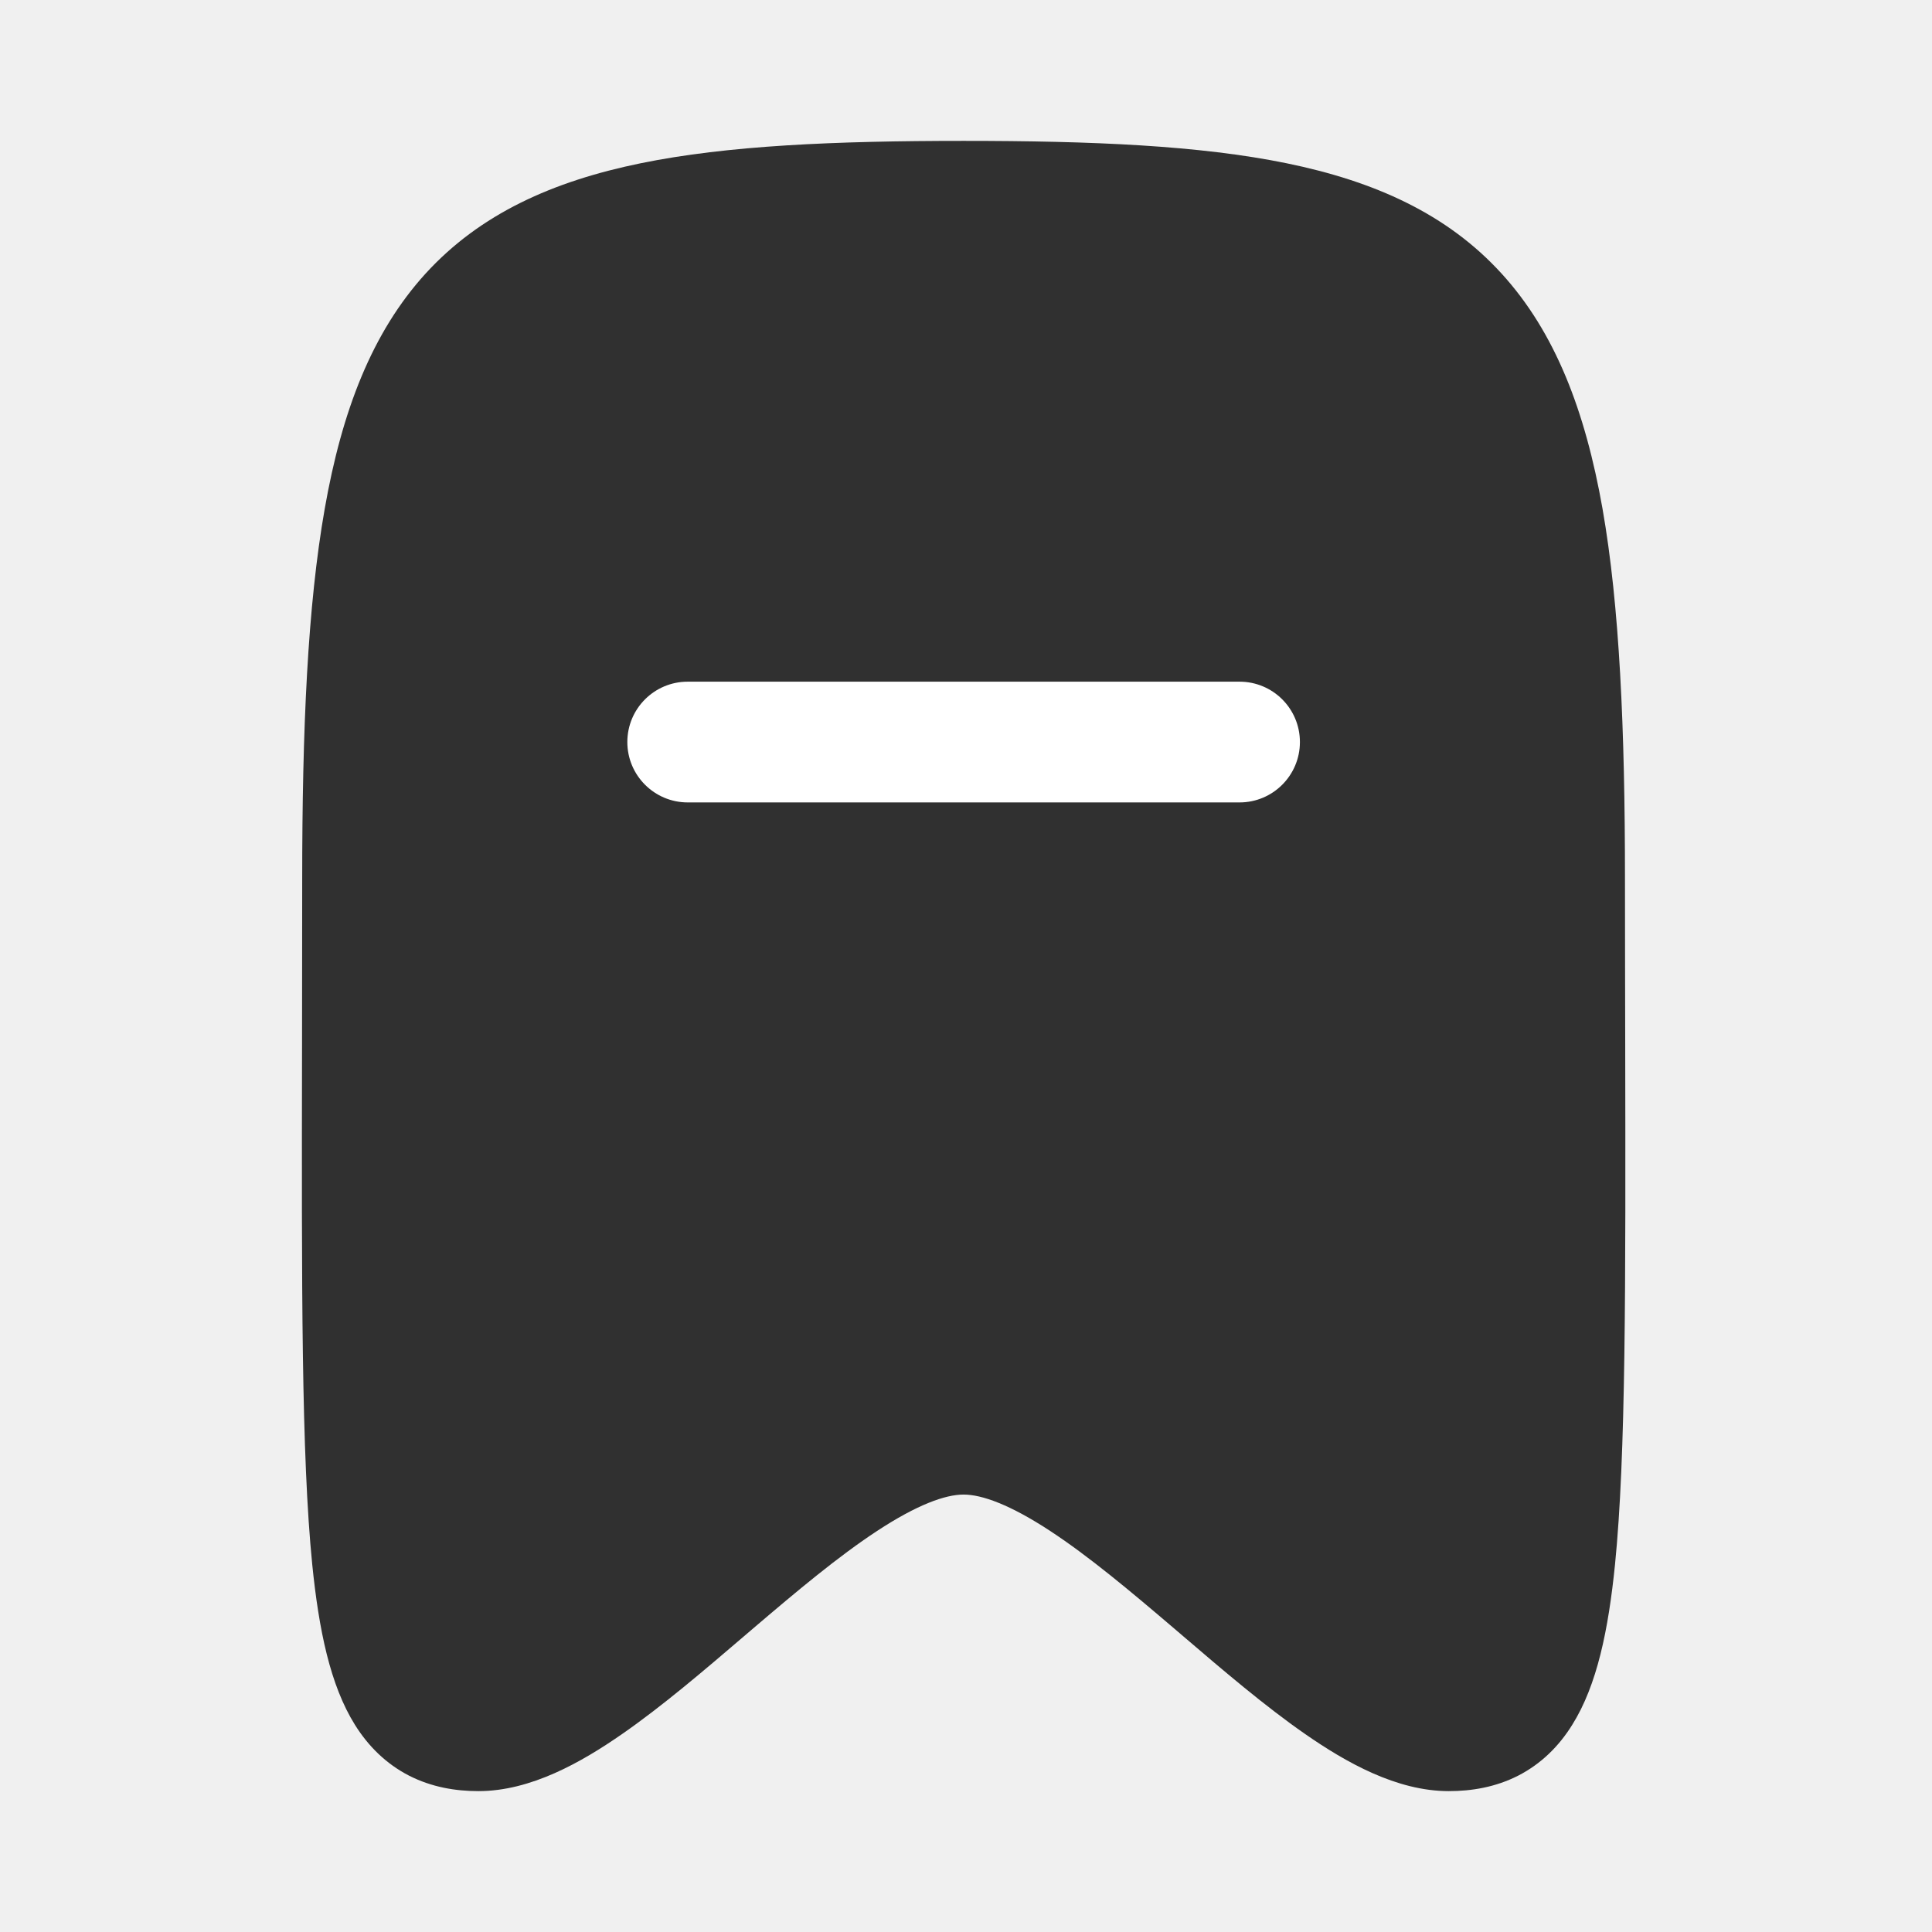
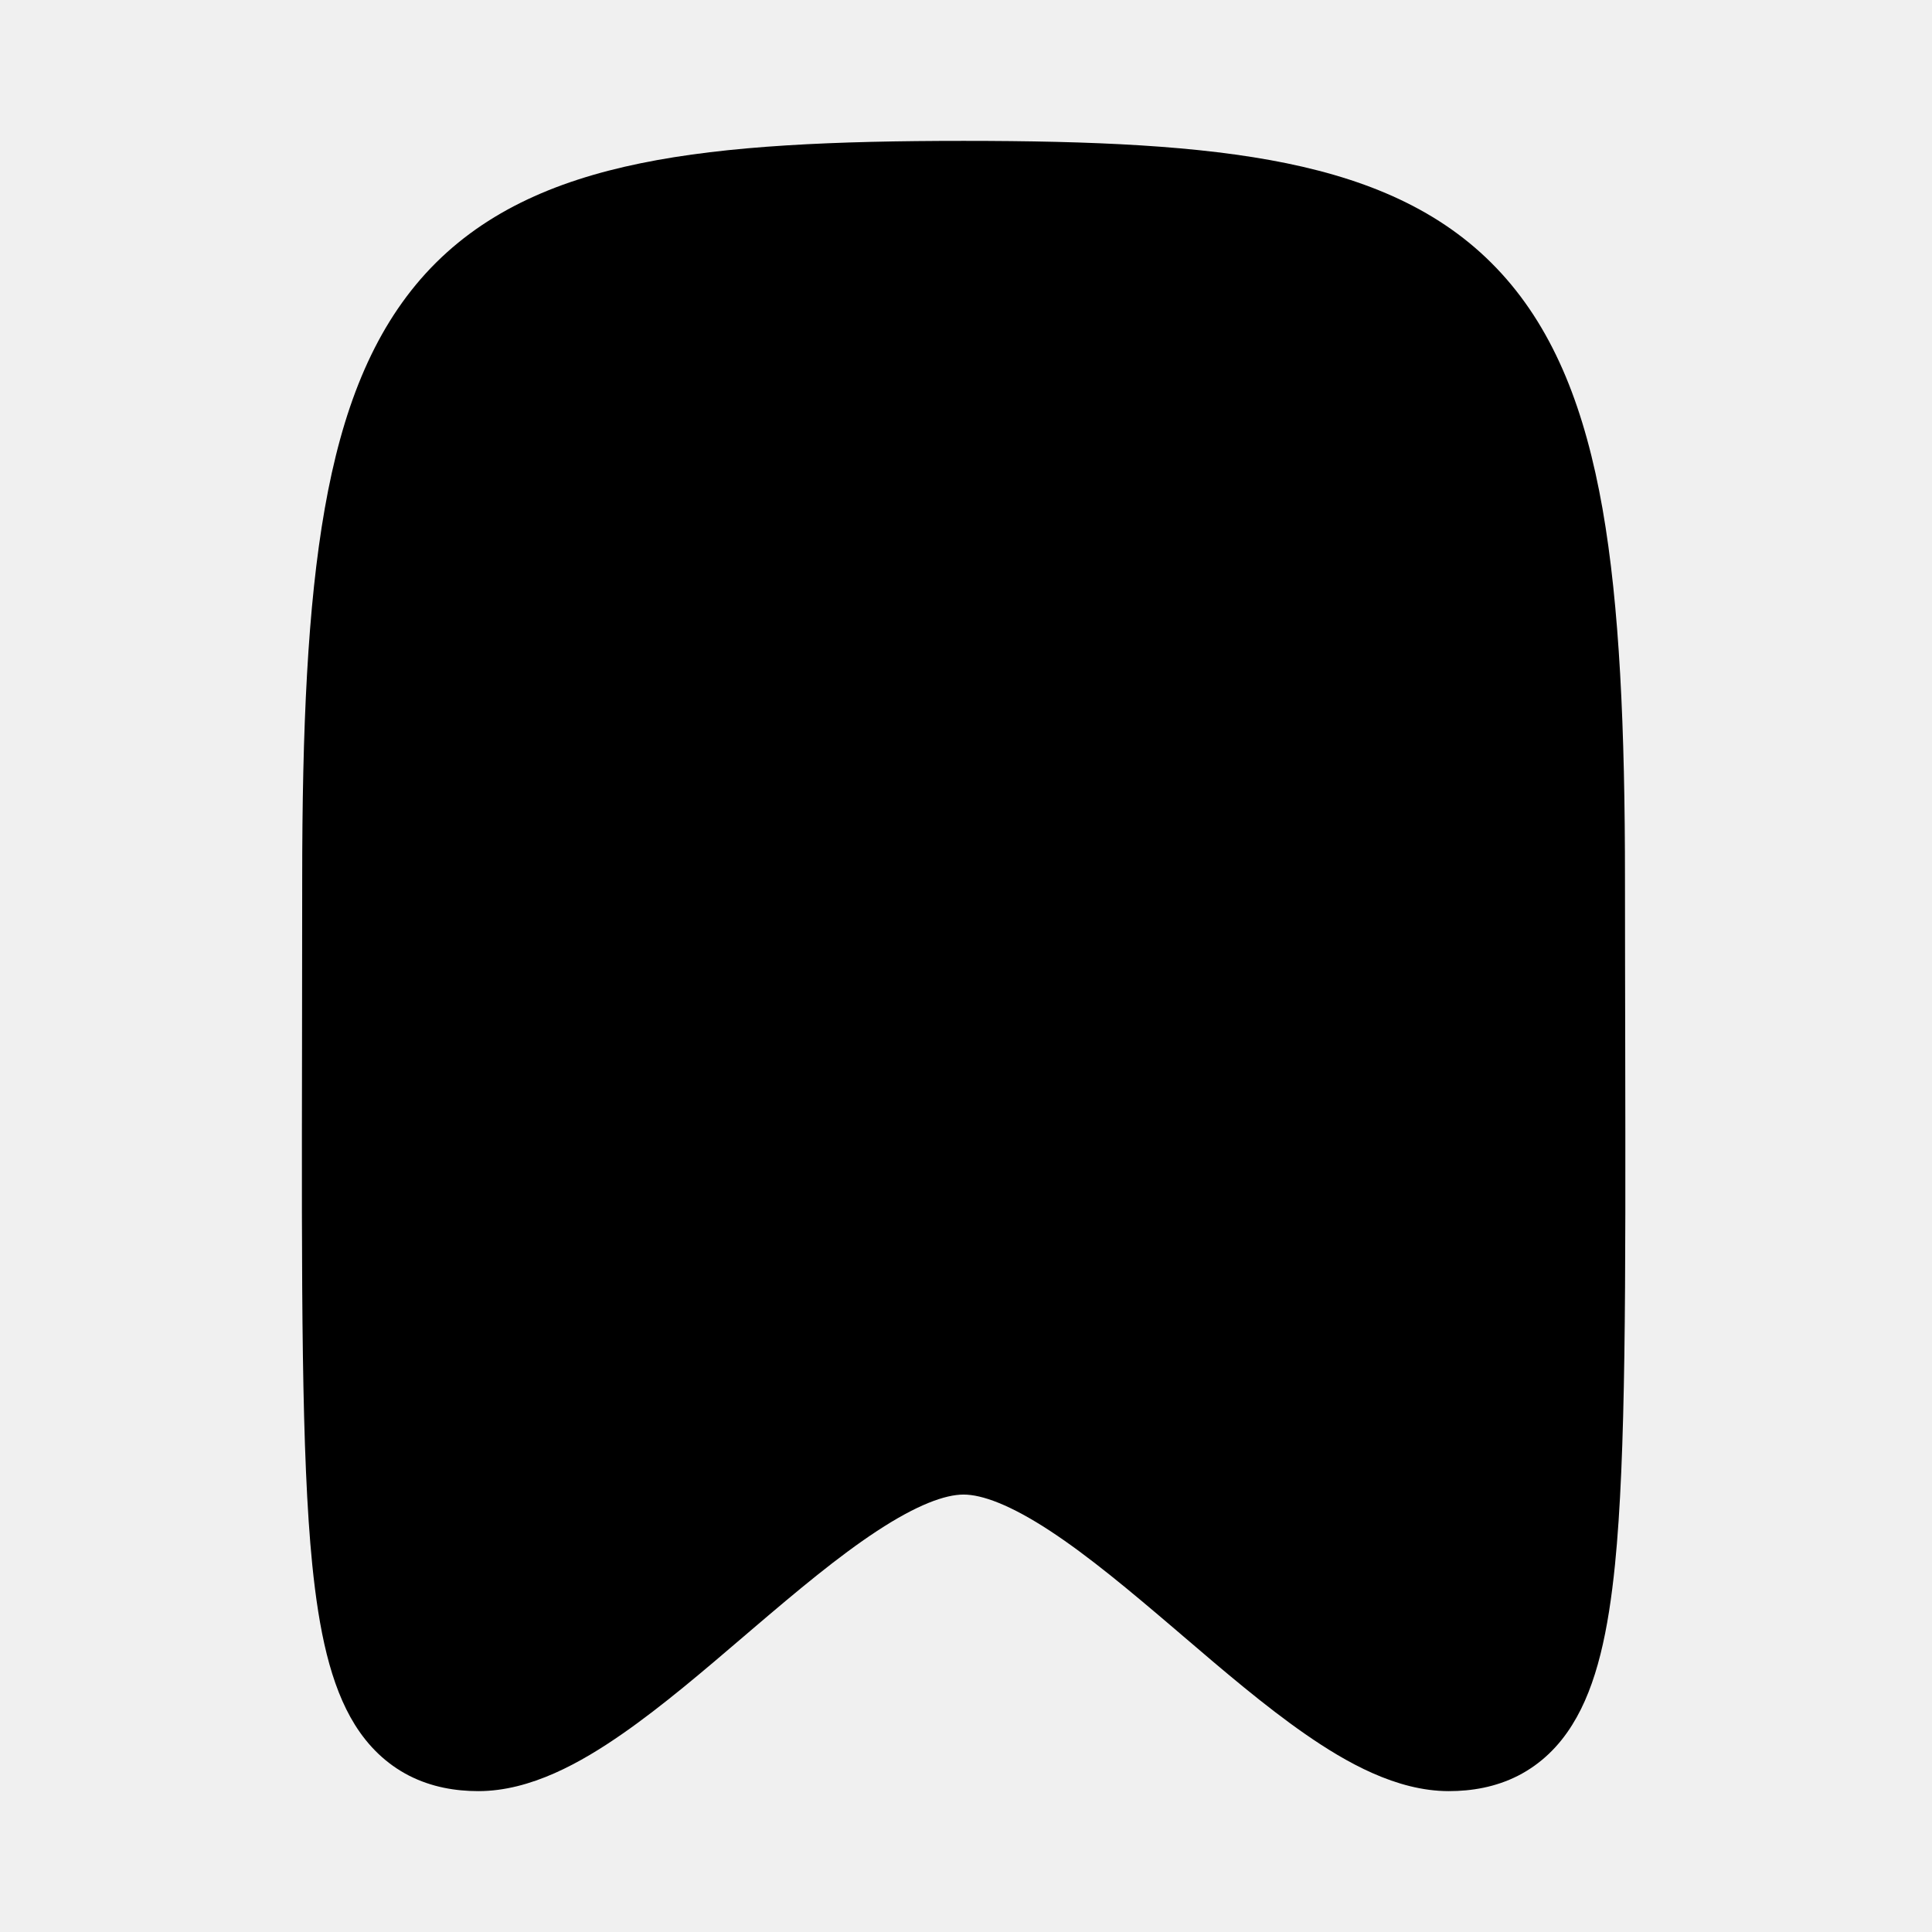
<svg xmlns="http://www.w3.org/2000/svg" width="24" height="24" viewBox="0 0 24 24" fill="none">
-   <path fill-rule="evenodd" clip-rule="evenodd" d="M11.97 2.5C5.583 2.5 4.504 3.432 4.504 10.929C4.504 19.322 4.347 21.5 5.943 21.5C7.538 21.5 10.143 17.816 11.97 17.816C13.797 17.816 16.402 21.5 17.997 21.5C19.593 21.5 19.436 19.322 19.436 10.929C19.436 3.432 18.357 2.5 11.97 2.5Z" fill="#303030" />
-   <path fill-rule="evenodd" clip-rule="evenodd" d="M7.959 2.028C9.038 1.807 10.369 1.75 11.97 1.75C13.572 1.75 14.902 1.807 15.982 2.028C17.075 2.252 17.976 2.656 18.652 3.397C19.321 4.13 19.693 5.107 19.907 6.319C20.119 7.529 20.186 9.047 20.186 10.929C20.186 11.655 20.188 12.337 20.189 12.977C20.194 16.001 20.198 18.081 20.062 19.437C19.98 20.246 19.84 20.933 19.531 21.426C19.366 21.692 19.145 21.911 18.859 22.058C18.578 22.201 18.281 22.25 17.997 22.25C17.349 22.25 16.72 21.893 16.212 21.54C15.716 21.196 15.194 20.75 14.701 20.328C14.662 20.295 14.623 20.262 14.584 20.228C14.039 19.763 13.527 19.334 13.047 19.019C12.549 18.692 12.198 18.566 11.97 18.566C11.742 18.566 11.392 18.692 10.894 19.019C10.414 19.334 9.902 19.763 9.357 20.228C9.318 20.262 9.279 20.295 9.24 20.328C8.747 20.75 8.225 21.196 7.729 21.54C7.221 21.893 6.592 22.25 5.943 22.25C5.659 22.25 5.363 22.201 5.082 22.058C4.796 21.911 4.575 21.692 4.409 21.426C4.101 20.933 3.961 20.246 3.879 19.437C3.743 18.081 3.747 16.001 3.752 12.977C3.753 12.337 3.754 11.655 3.754 10.929C3.754 9.047 3.821 7.529 4.034 6.319C4.247 5.107 4.62 4.13 5.288 3.397C5.965 2.656 6.866 2.252 7.959 2.028ZM5.511 6.579C5.322 7.653 5.254 9.062 5.254 10.929C5.254 11.673 5.253 12.366 5.252 13.011C5.247 16.037 5.244 18.014 5.372 19.287C5.45 20.071 5.57 20.453 5.681 20.631C5.725 20.701 5.754 20.717 5.765 20.722C5.781 20.73 5.828 20.75 5.943 20.75C6.092 20.75 6.387 20.646 6.873 20.308C7.304 20.009 7.771 19.61 8.283 19.173C8.316 19.145 8.349 19.116 8.383 19.088C8.917 18.632 9.499 18.14 10.071 17.765C10.624 17.401 11.285 17.066 11.97 17.066C12.656 17.066 13.316 17.401 13.87 17.765C14.442 18.14 15.024 18.632 15.558 19.088C15.591 19.116 15.625 19.145 15.658 19.173C16.17 19.61 16.637 20.009 17.068 20.308C17.554 20.646 17.849 20.75 17.997 20.75C18.112 20.75 18.16 20.73 18.176 20.722C18.187 20.717 18.216 20.701 18.26 20.631C18.371 20.453 18.49 20.071 18.569 19.287C18.697 18.014 18.694 16.037 18.689 13.011C18.688 12.366 18.686 11.673 18.686 10.929C18.686 9.062 18.618 7.653 18.429 6.579C18.241 5.508 17.944 4.846 17.545 4.409C17.153 3.98 16.587 3.683 15.681 3.498C14.762 3.309 13.562 3.25 11.97 3.25C10.378 3.25 9.179 3.309 8.26 3.498C7.354 3.683 6.788 3.98 6.396 4.409C5.997 4.846 5.7 5.508 5.511 6.579Z" fill="#303030" />
-   <path fill-rule="evenodd" clip-rule="evenodd" d="M7.793 9.218C7.793 8.803 8.129 8.468 8.543 8.468H15.398C15.812 8.468 16.148 8.803 16.148 9.218C16.148 9.632 15.812 9.968 15.398 9.968H8.543C8.129 9.968 7.793 9.632 7.793 9.218Z" fill="white" />
+   <path fill-rule="evenodd" clip-rule="evenodd" d="M11.97 2.5C5.583 2.5 4.504 3.432 4.504 10.929C4.504 19.322 4.347 21.5 5.943 21.5C7.538 21.5 10.143 17.816 11.97 17.816C13.797 17.816 16.402 21.5 17.997 21.5C19.593 21.5 19.436 19.322 19.436 10.929C19.436 3.432 18.357 2.5 11.97 2.5Z" fill="currentColor" />
+   <path fill-rule="evenodd" clip-rule="evenodd" d="M7.959 2.028C9.038 1.807 10.369 1.75 11.97 1.75C13.572 1.75 14.902 1.807 15.982 2.028C17.075 2.252 17.976 2.656 18.652 3.397C19.321 4.13 19.693 5.107 19.907 6.319C20.119 7.529 20.186 9.047 20.186 10.929C20.186 11.655 20.188 12.337 20.189 12.977C20.194 16.001 20.198 18.081 20.062 19.437C19.98 20.246 19.84 20.933 19.531 21.426C19.366 21.692 19.145 21.911 18.859 22.058C18.578 22.201 18.281 22.25 17.997 22.25C17.349 22.25 16.72 21.893 16.212 21.54C15.716 21.196 15.194 20.75 14.701 20.328C14.662 20.295 14.623 20.262 14.584 20.228C14.039 19.763 13.527 19.334 13.047 19.019C12.549 18.692 12.198 18.566 11.97 18.566C11.742 18.566 11.392 18.692 10.894 19.019C10.414 19.334 9.902 19.763 9.357 20.228C9.318 20.262 9.279 20.295 9.24 20.328C8.747 20.75 8.225 21.196 7.729 21.54C7.221 21.893 6.592 22.25 5.943 22.25C5.659 22.25 5.363 22.201 5.082 22.058C4.796 21.911 4.575 21.692 4.409 21.426C4.101 20.933 3.961 20.246 3.879 19.437C3.743 18.081 3.747 16.001 3.752 12.977C3.753 12.337 3.754 11.655 3.754 10.929C3.754 9.047 3.821 7.529 4.034 6.319C4.247 5.107 4.62 4.13 5.288 3.397C5.965 2.656 6.866 2.252 7.959 2.028ZM5.511 6.579C5.322 7.653 5.254 9.062 5.254 10.929C5.254 11.673 5.253 12.366 5.252 13.011C5.247 16.037 5.244 18.014 5.372 19.287C5.45 20.071 5.57 20.453 5.681 20.631C5.725 20.701 5.754 20.717 5.765 20.722C5.781 20.73 5.828 20.75 5.943 20.75C6.092 20.75 6.387 20.646 6.873 20.308C7.304 20.009 7.771 19.61 8.283 19.173C8.316 19.145 8.349 19.116 8.383 19.088C8.917 18.632 9.499 18.14 10.071 17.765C10.624 17.401 11.285 17.066 11.97 17.066C12.656 17.066 13.316 17.401 13.87 17.765C14.442 18.14 15.024 18.632 15.558 19.088C15.591 19.116 15.625 19.145 15.658 19.173C16.17 19.61 16.637 20.009 17.068 20.308C17.554 20.646 17.849 20.75 17.997 20.75C18.112 20.75 18.16 20.73 18.176 20.722C18.187 20.717 18.216 20.701 18.26 20.631C18.371 20.453 18.49 20.071 18.569 19.287C18.697 18.014 18.694 16.037 18.689 13.011C18.688 12.366 18.686 11.673 18.686 10.929C18.686 9.062 18.618 7.653 18.429 6.579C18.241 5.508 17.944 4.846 17.545 4.409C17.153 3.98 16.587 3.683 15.681 3.498C14.762 3.309 13.562 3.25 11.97 3.25C10.378 3.25 9.179 3.309 8.26 3.498C7.354 3.683 6.788 3.98 6.396 4.409C5.997 4.846 5.7 5.508 5.511 6.579Z" fill="currentColor" />
+   <path fill-rule="evenodd" clip-rule="evenodd" d="M7.793 9.218C7.793 8.803 8.129 8.468 8.543 8.468H15.398C15.812 8.468 16.148 8.803 16.148 9.218C16.148 9.632 15.812 9.968 15.398 9.968H8.543C8.129 9.968 7.793 9.632 7.793 9.218Z" />
</svg>
